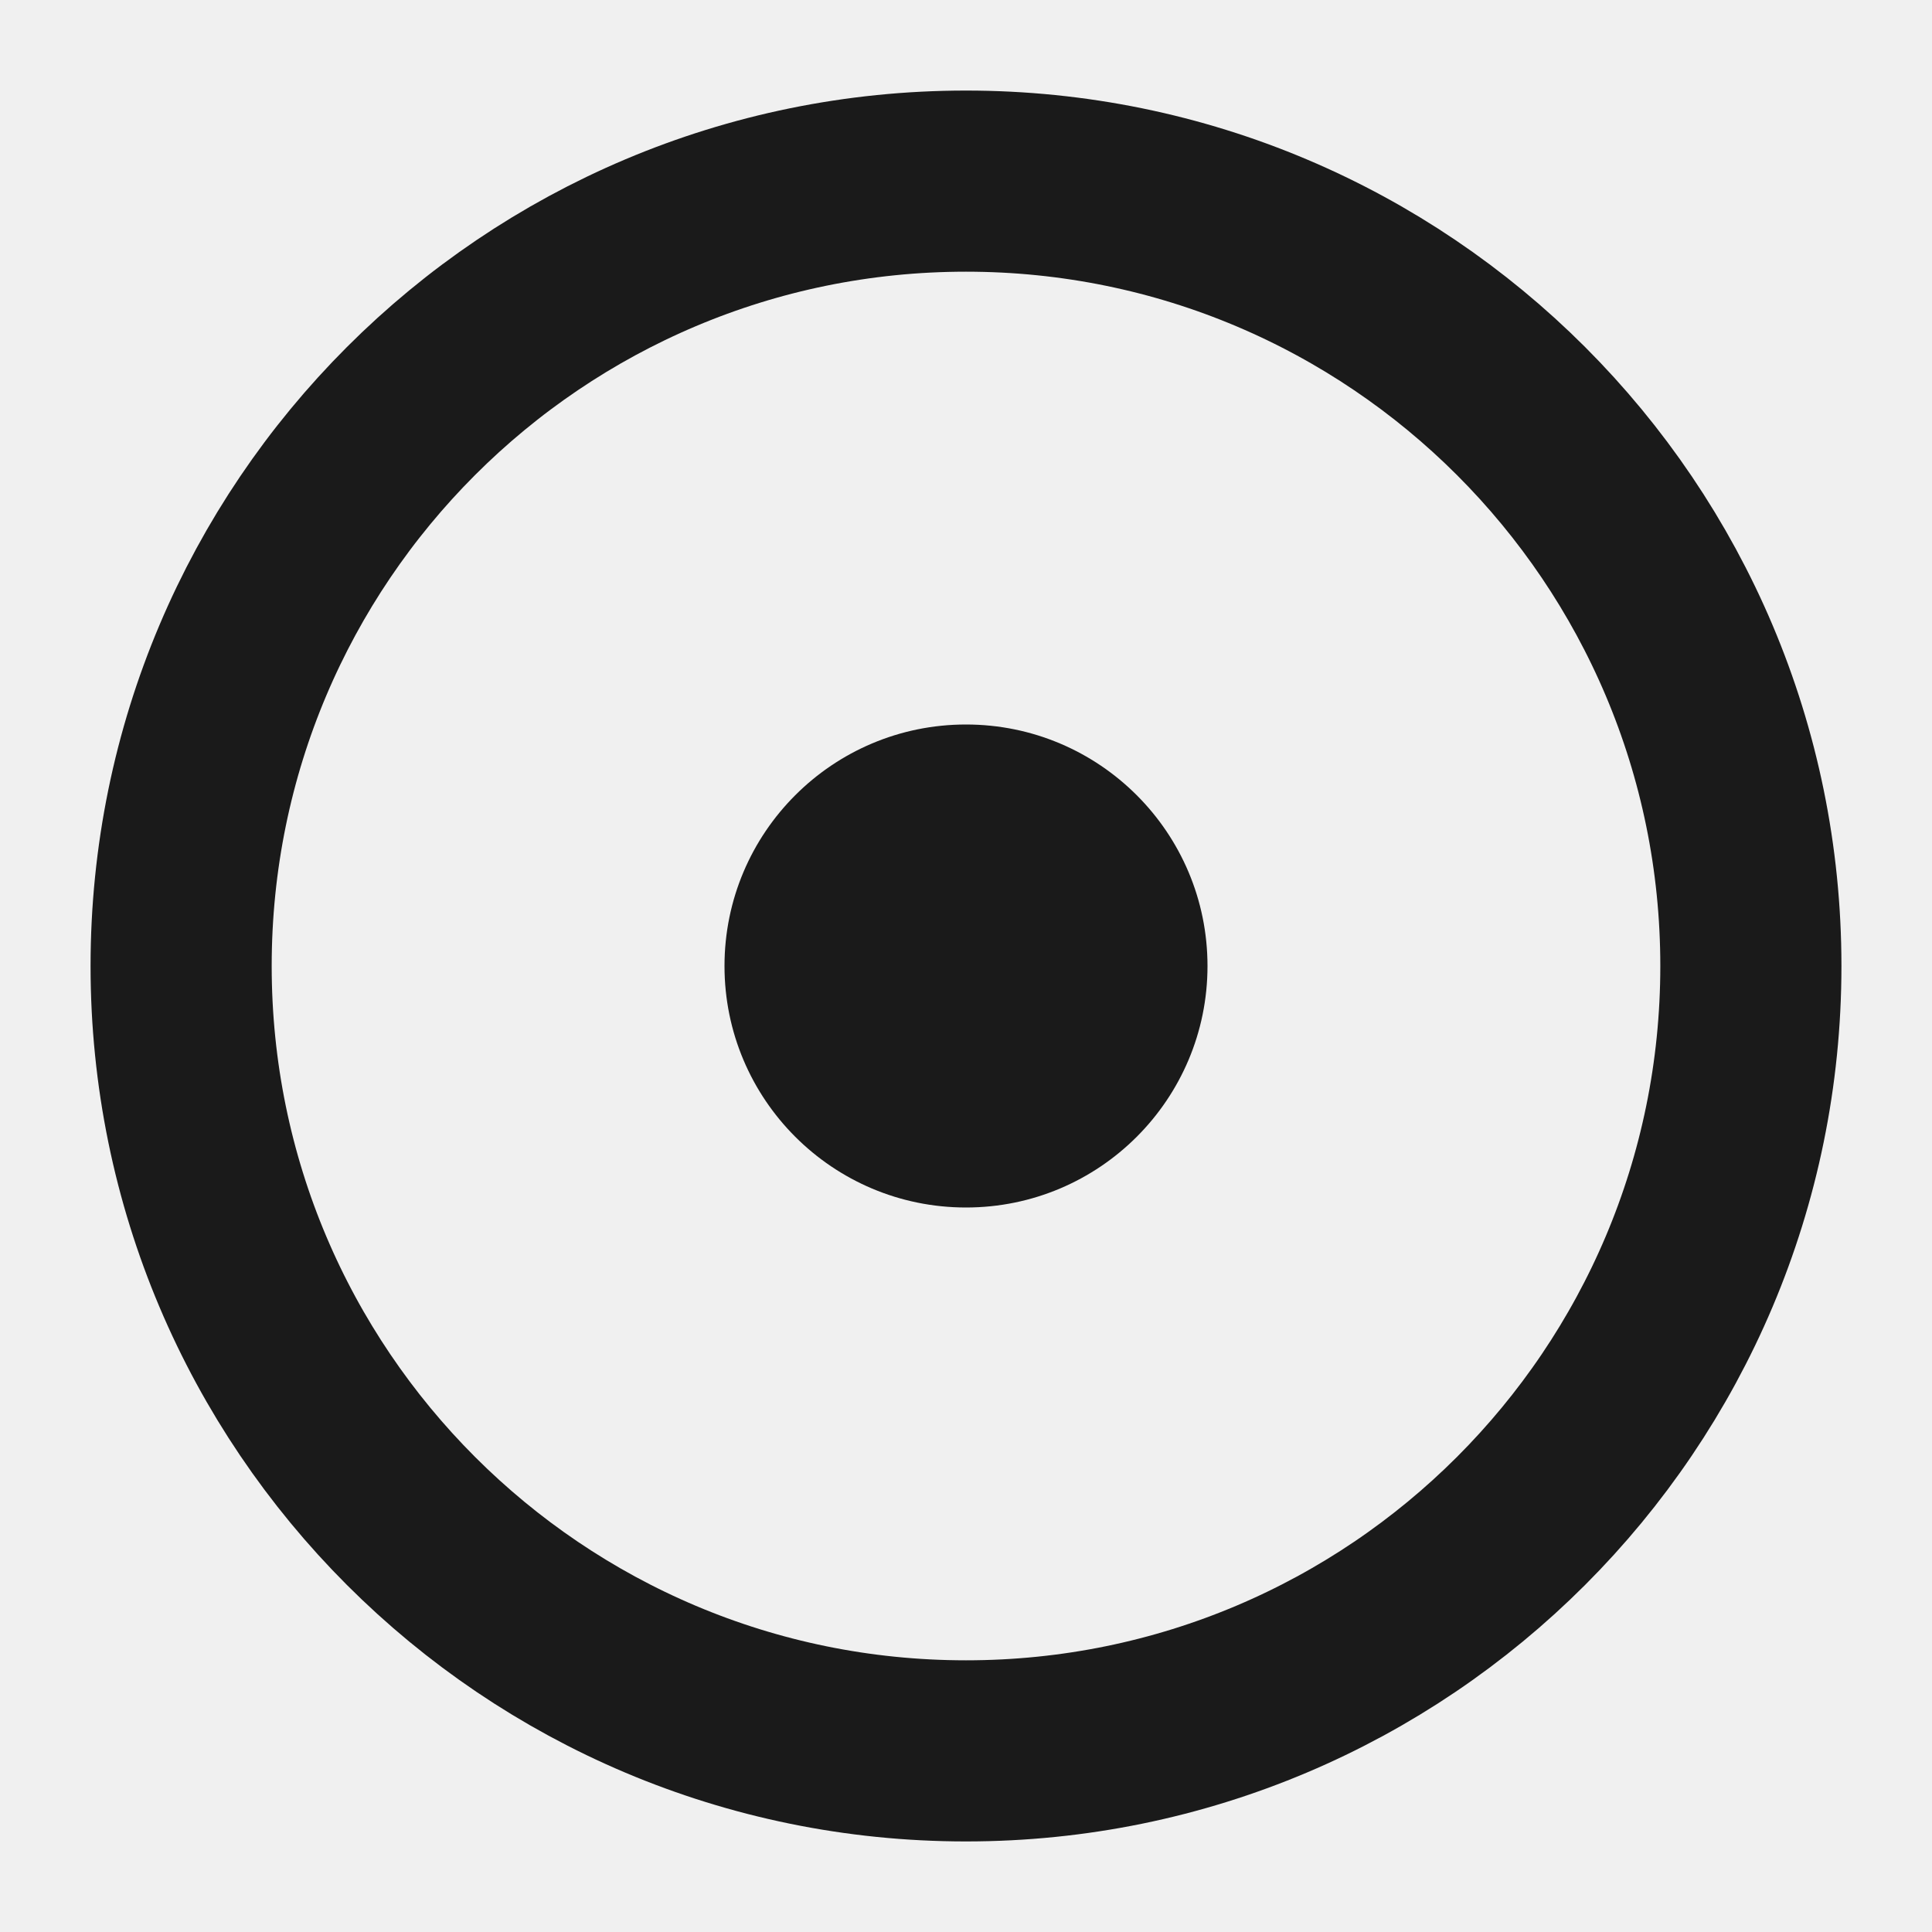
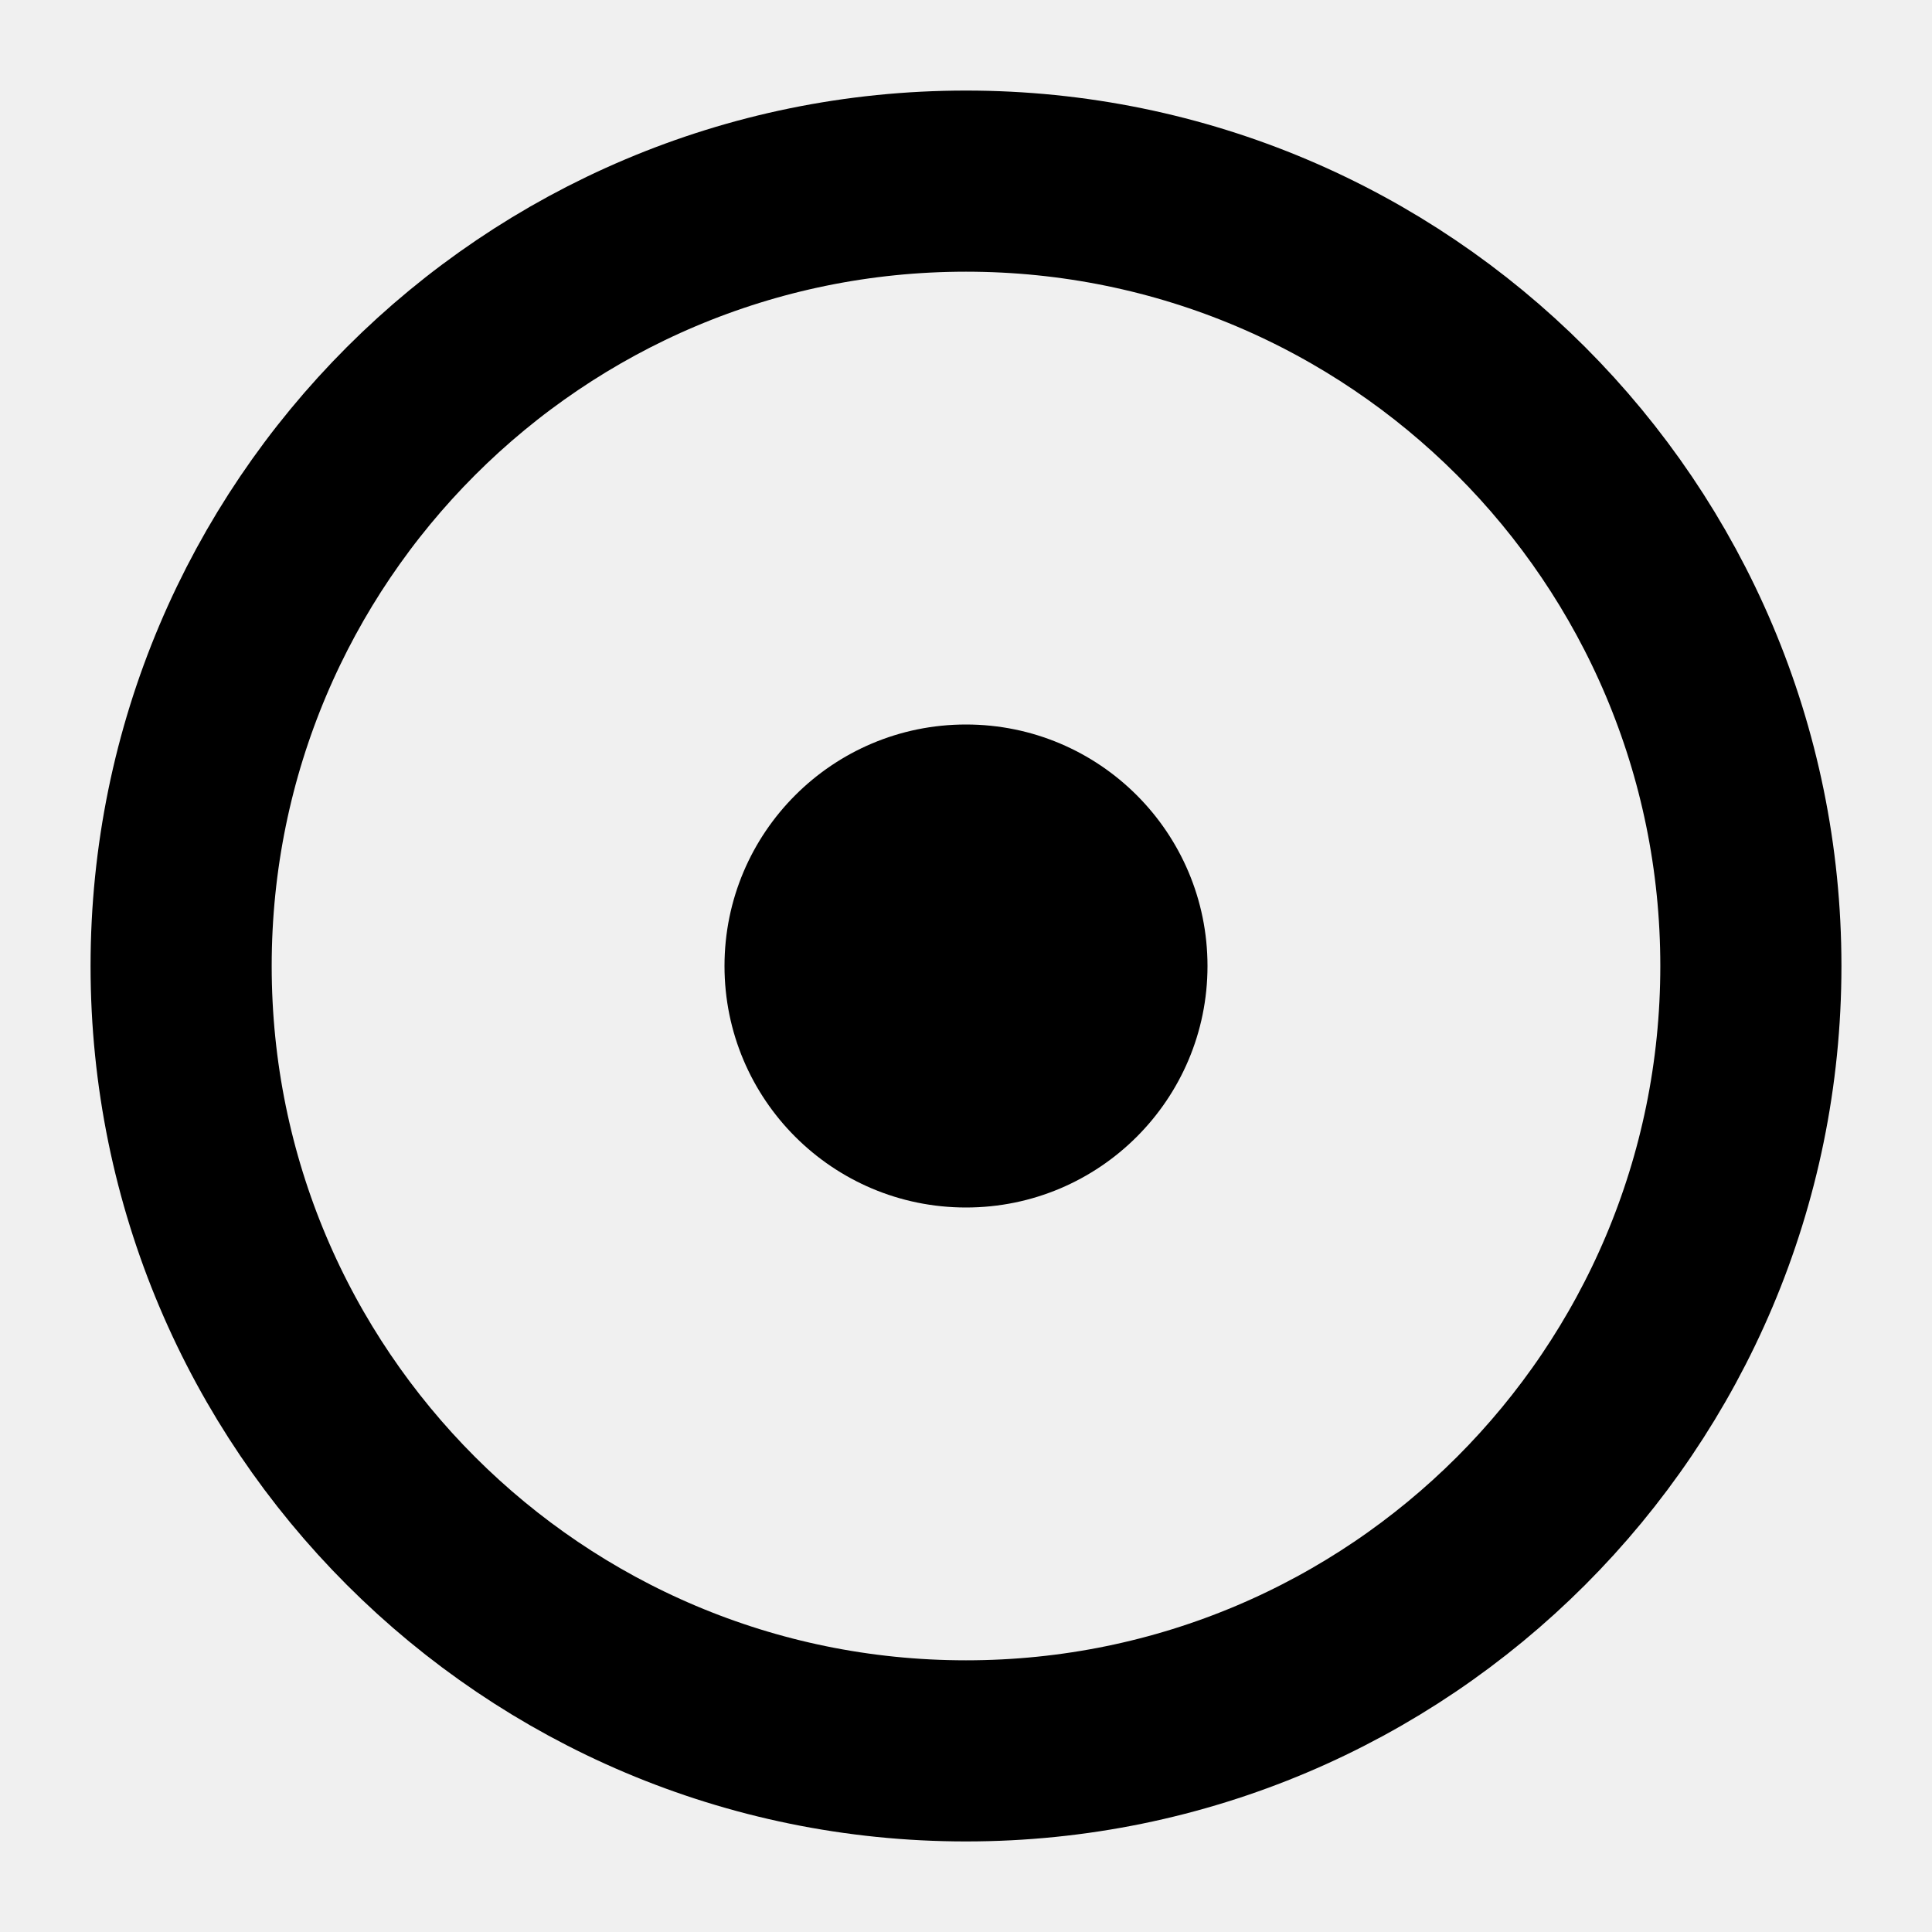
<svg xmlns="http://www.w3.org/2000/svg" viewBox="0 0 32 32">
  <style>
-     circle { stroke: #1a1a1a; }
-     .dot { fill: #1a1a1a; stroke: none; }
+     circle { stroke: #000000; }
+     .dot { fill: #000000; stroke: none; }
    @media (prefers-color-scheme: dark) {
-       circle { stroke: #ece7de; }
-       .dot { fill: #ece7de; }
+       circle { stroke: #ffffff; }
+       .dot { fill: #ffffff; }
    }
  </style>
  <circle cx="16" cy="16" r="13" fill="none" stroke-width="3" />
  <circle class="dot" cx="16" cy="16" r="4" />
</svg>
